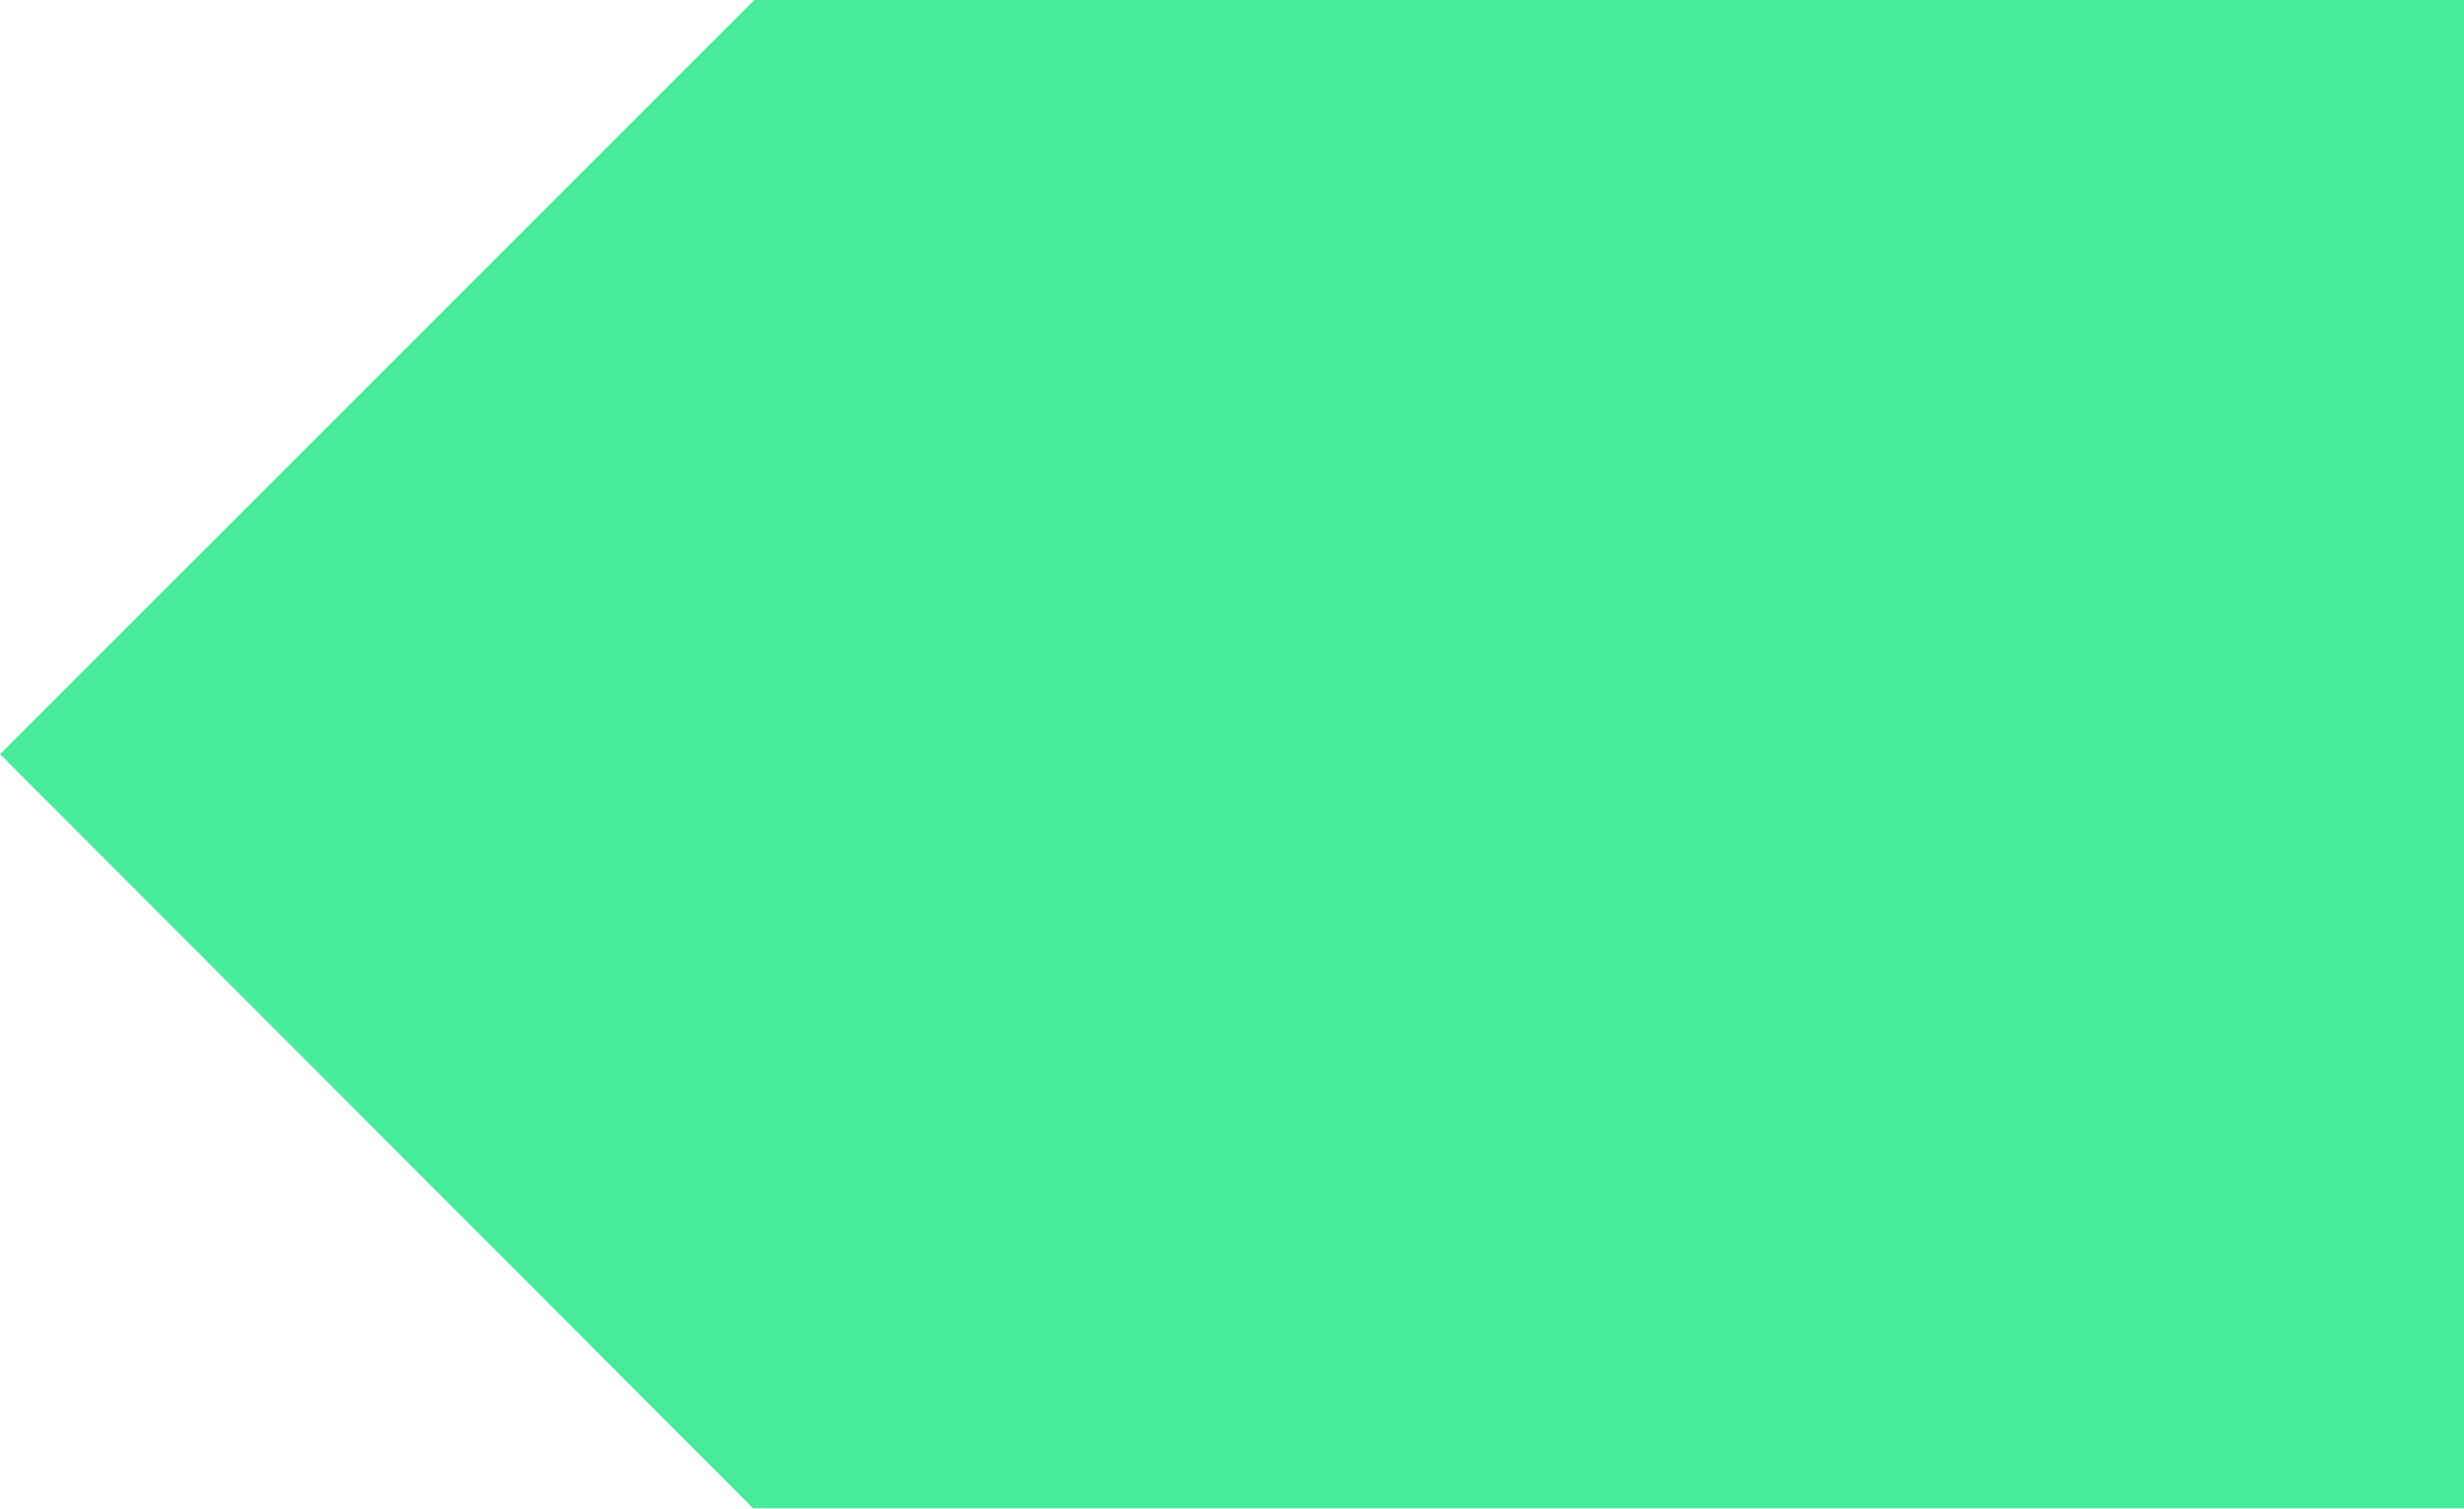
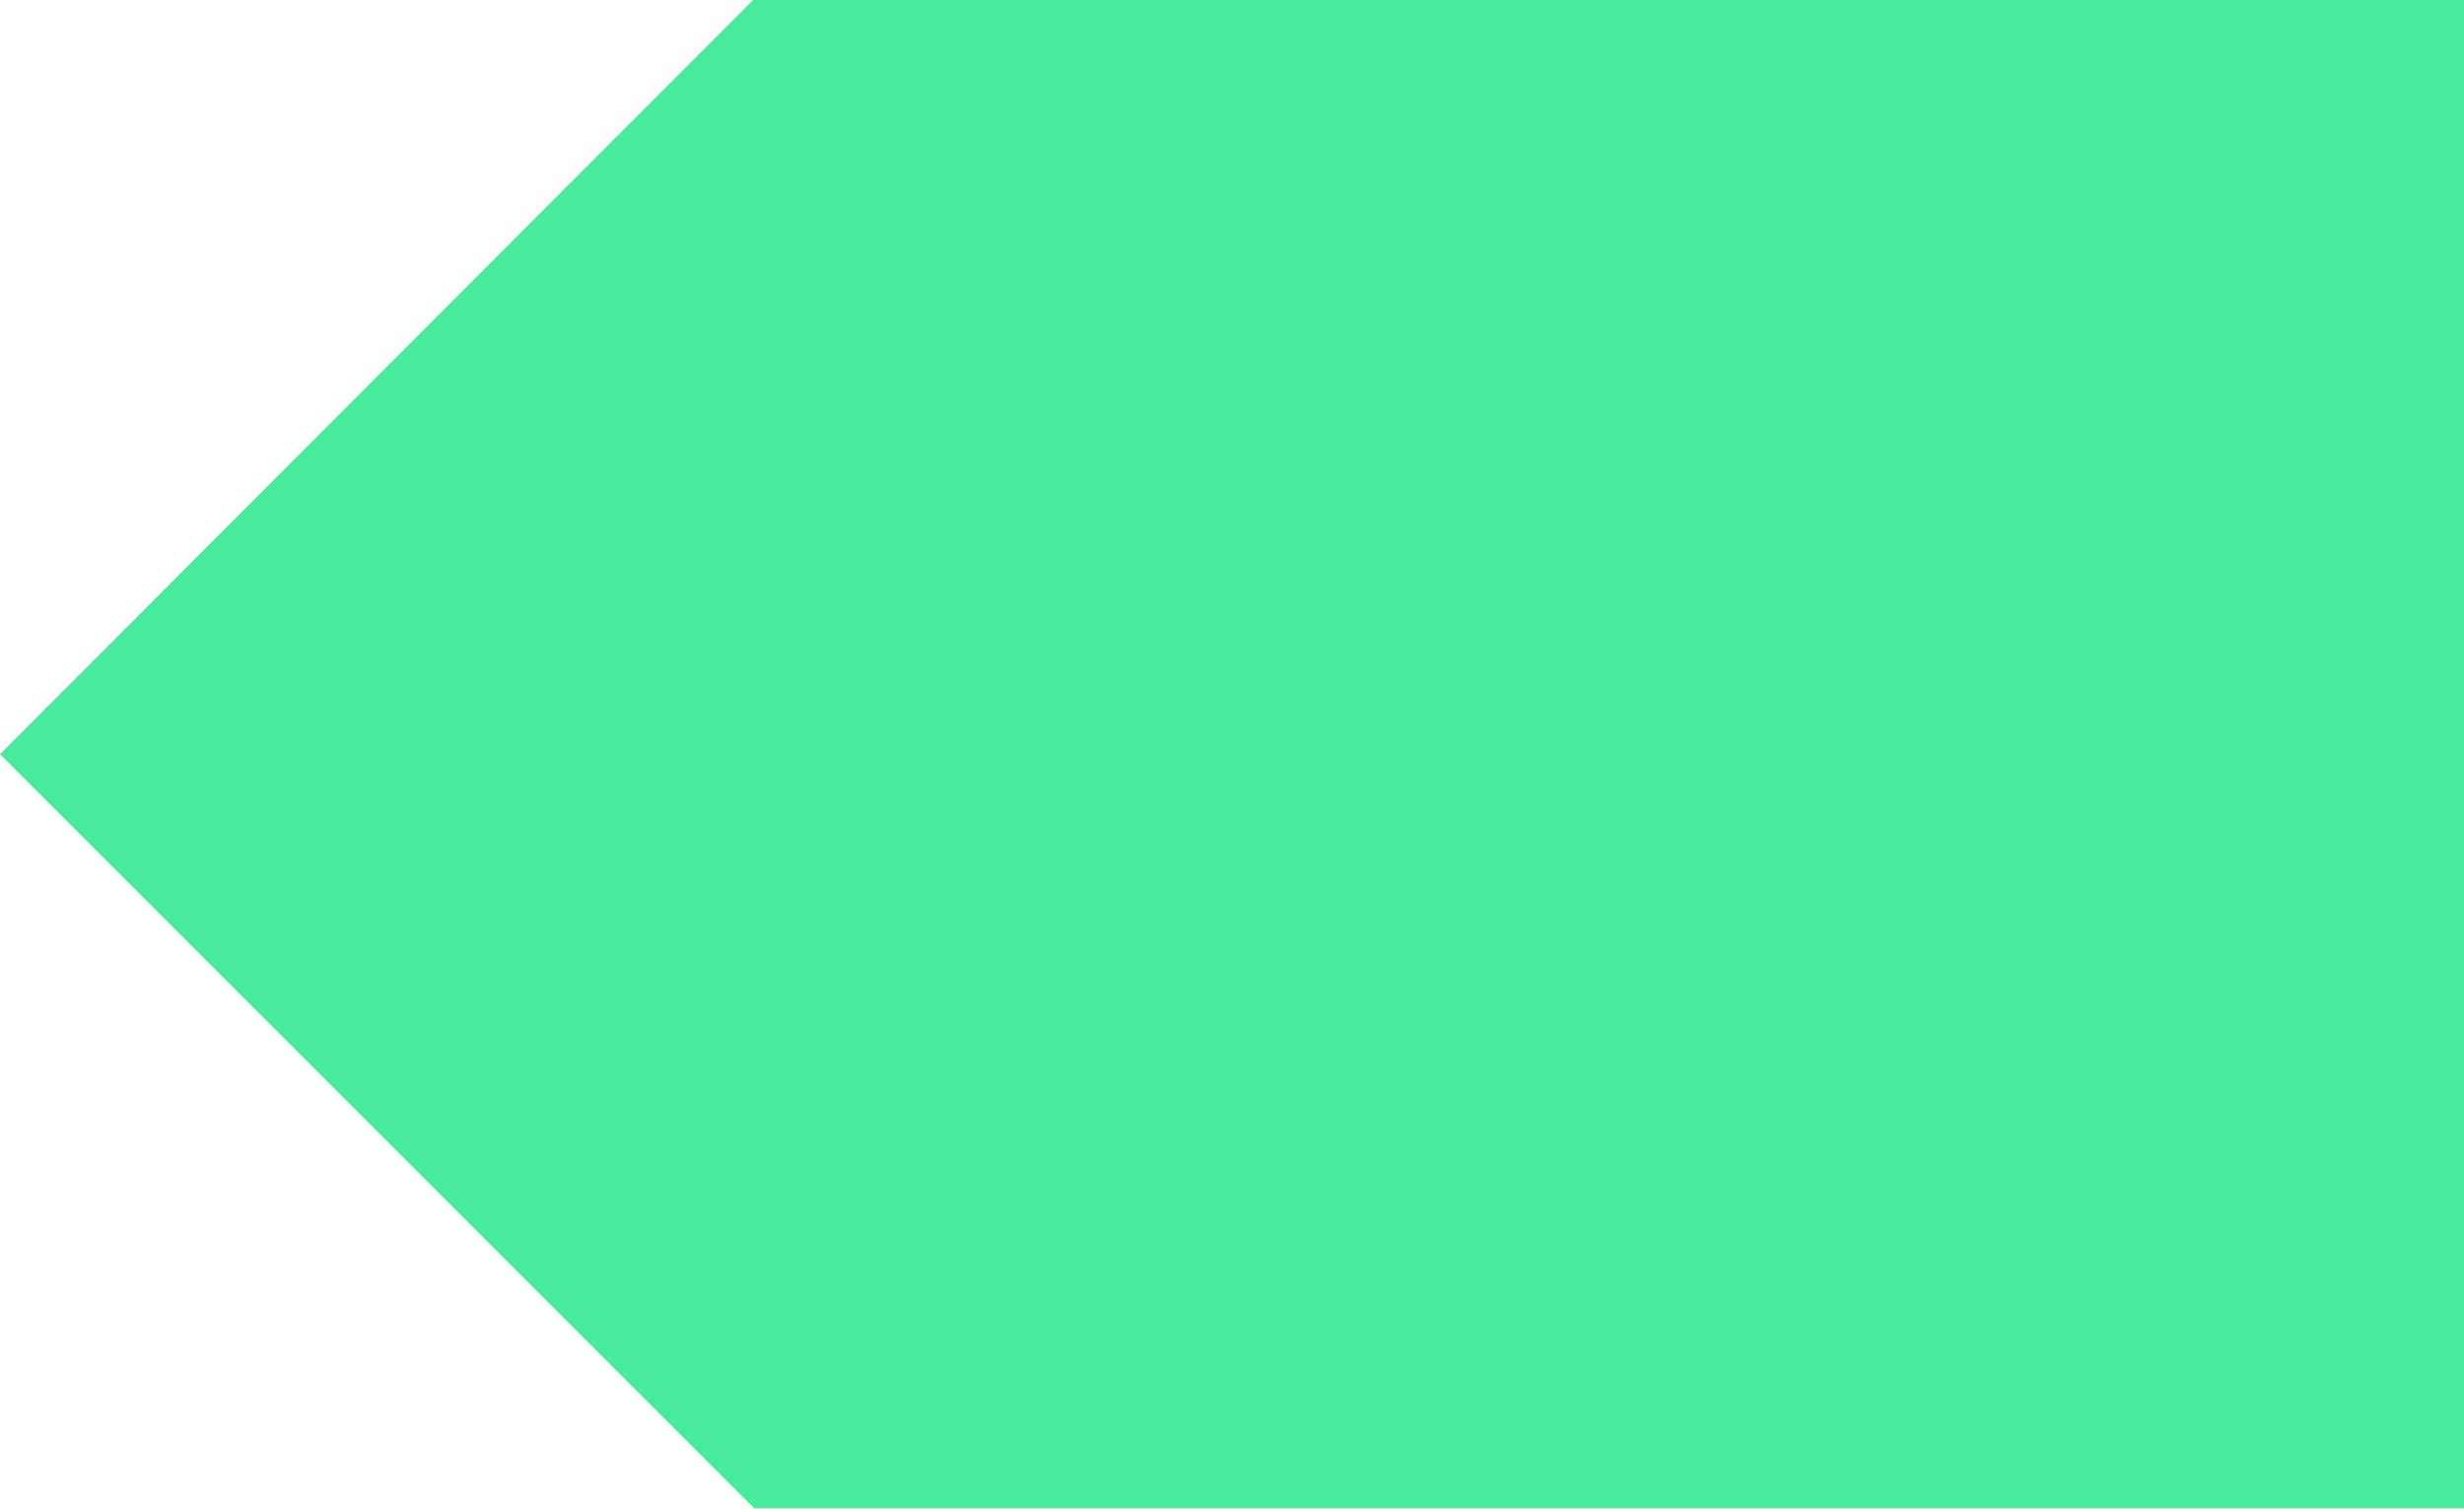
- <svg xmlns="http://www.w3.org/2000/svg" id="Layer_2" data-name="Layer 2" width="52.28" height="32" viewBox="0 0 52.28 32" version="1.1">
+ <svg xmlns="http://www.w3.org/2000/svg" id="Layer_2" data-name="Layer 2" width="53.913" height="33" viewBox="0 0 53.913 33" version="1.1">
  <defs id="defs7373">
    <style id="style7371">
      .cls-1 {
        fill: #d6d6d6;
      }

      .cls-1, .cls-2, .cls-3, .cls-4, .cls-5 {
        stroke-width: 0px;
      }

      .cls-2 {
        fill: #dbdbdb;
      }

      .cls-3 {
        fill: #edf4f4;
      }

      .cls-4 {
        fill: #e3e3e3;
      }

      .cls-5 {
        fill: #ebebeb;
      }
    </style>
  </defs>
-   <path id="rect7618" style="display:inline;fill:#47eb99;fill-opacity:1;fill-rule:evenodd;stroke-width:3.39;stroke-linecap:square;stroke-linejoin:round;stroke-miterlimit:0" d="M 52.28,0 V 32 H 15.978 L 0,16 v 0 L 16.002,0 Z" />
+   <path id="rect7618" style="display:inline;fill:#47eb99;fill-opacity:1;fill-rule:evenodd;stroke-width:3.496;stroke-linecap:square;stroke-linejoin:round;stroke-miterlimit:0" d="M 53.913,33 V 0 H 16.477 L 0,16.5 v 0 l 16.502,16.5 z" />
</svg>
